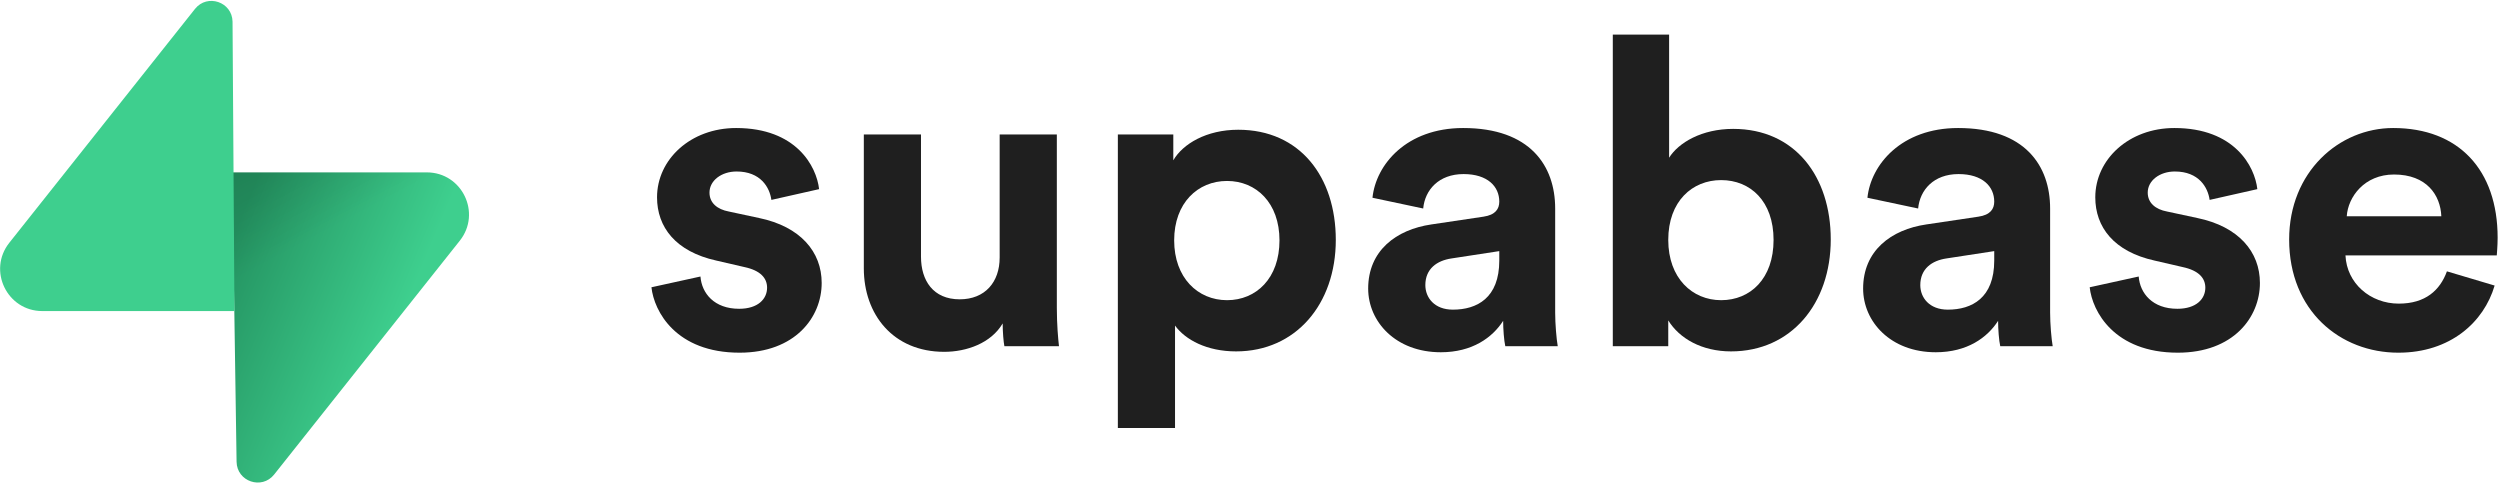
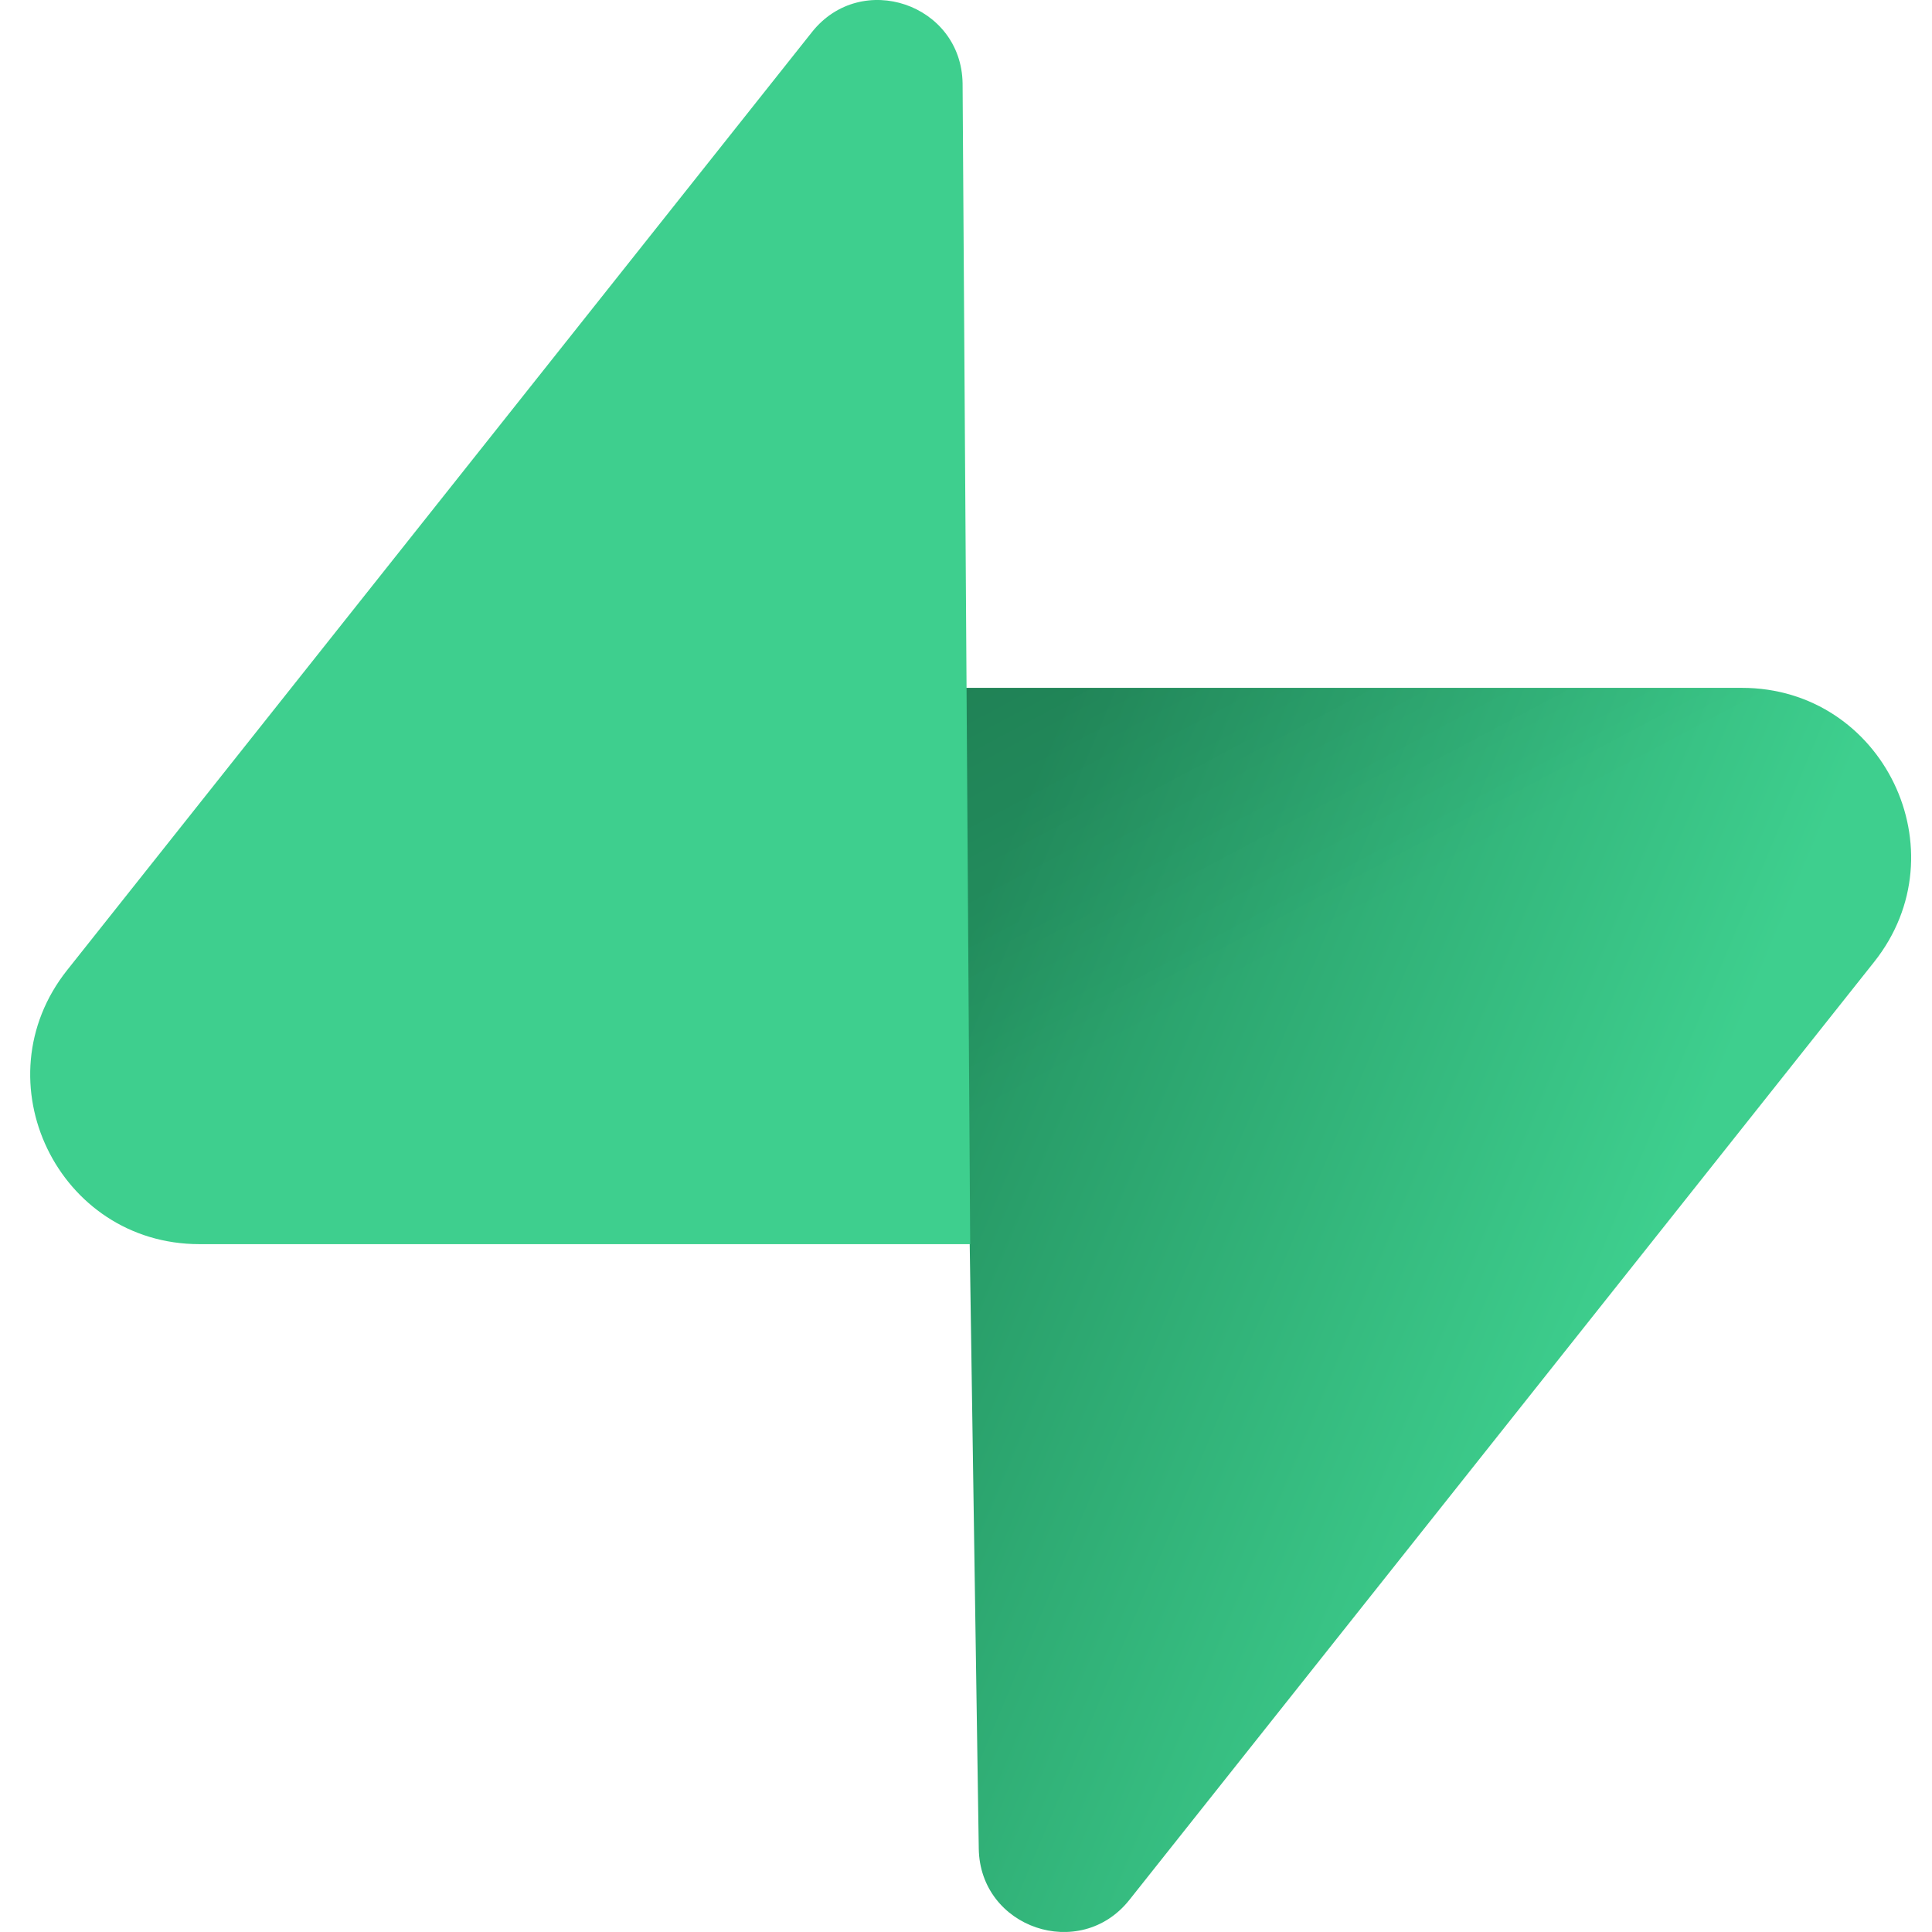
- <svg xmlns="http://www.w3.org/2000/svg" width="581" height="113" viewBox="0 0 581 113" fill="none">
-   <path d="M151.397 66.761C151.996 72.362 157.091 81.964 171.877 81.964C184.764 81.964 190.959 73.762 190.959 65.761C190.959 58.559 186.063 52.658 176.373 50.657L169.379 49.157C166.682 48.657 164.884 47.157 164.884 44.756C164.884 41.955 167.681 39.855 171.178 39.855C176.772 39.855 178.87 43.556 179.27 46.456L190.359 43.956C189.76 38.655 185.064 29.753 171.078 29.753C160.488 29.753 152.696 37.054 152.696 45.856C152.696 52.758 156.991 58.459 166.482 60.559L172.976 62.06C176.772 62.86 178.271 64.66 178.271 66.861C178.271 69.462 176.173 71.762 171.777 71.762C165.983 71.762 163.085 68.161 162.786 64.26L151.397 66.761Z" fill="#1F1F1F">
-  </path>
-   <path d="M233.421 80.464H246.109C245.909 78.763 245.609 75.363 245.609 71.562V31.253H232.321V59.859C232.321 65.561 228.925 69.561 223.031 69.561C216.837 69.561 214.039 65.16 214.039 59.659V31.253H200.752V62.36C200.752 73.062 207.545 81.764 219.434 81.764C224.628 81.764 230.325 79.764 233.022 75.163C233.022 77.163 233.221 79.464 233.421 80.464Z" fill="#1F1F1F">
-  </path>
-   <path d="M273.076 99.468V75.663C275.473 78.964 280.469 81.664 287.263 81.664C301.149 81.664 310.439 70.662 310.439 55.758C310.439 41.155 302.148 30.153 287.762 30.153C280.37 30.153 274.875 33.453 272.677 37.254V31.253H259.79V99.468H273.076ZM297.352 55.858C297.352 64.661 291.958 69.762 285.164 69.762C278.372 69.762 272.877 64.561 272.877 55.858C272.877 47.157 278.372 42.055 285.164 42.055C291.958 42.055 297.352 47.157 297.352 55.858Z" fill="#1F1F1F">
-  </path>
-   <path d="M317.964 67.061C317.964 74.763 324.357 81.864 334.848 81.864C342.139 81.864 346.835 78.463 349.332 74.562C349.332 76.463 349.532 79.163 349.832 80.464H362.02C361.72 78.763 361.422 75.263 361.422 72.662V48.457C361.422 38.554 355.627 29.753 340.043 29.753C326.855 29.753 319.761 38.254 318.963 45.956L330.751 48.457C331.151 44.156 334.348 40.455 340.141 40.455C345.737 40.455 348.434 43.356 348.434 46.856C348.434 48.557 347.536 49.957 344.738 50.357L332.65 52.158C324.458 53.358 317.964 58.259 317.964 67.061ZM337.644 71.962C333.349 71.962 331.25 69.161 331.25 66.261C331.25 62.46 333.947 60.559 337.345 60.059L348.434 58.359V60.559C348.434 69.261 343.239 71.962 337.644 71.962Z" fill="#1F1F1F">
-  </path>
-   <path d="M387.703 80.464V74.463C390.299 78.664 395.494 81.664 402.288 81.664C416.276 81.664 425.467 70.562 425.467 55.658C425.467 41.055 417.174 29.953 402.788 29.953C395.494 29.953 390.1 33.154 387.902 36.654V8.048H374.815V80.464H387.703ZM412.178 55.758C412.178 64.76 406.784 69.762 399.99 69.762C393.297 69.762 387.703 64.661 387.703 55.758C387.703 46.756 393.297 41.855 399.99 41.855C406.784 41.855 412.178 46.756 412.178 55.758Z" fill="#1F1F1F">
-  </path>
-   <path d="M432.99 67.061C432.99 74.763 439.383 81.864 449.873 81.864C457.165 81.864 461.862 78.463 464.358 74.562C464.358 76.463 464.559 79.163 464.858 80.464H477.046C476.748 78.763 476.448 75.263 476.448 72.662V48.457C476.448 38.554 470.653 29.753 455.068 29.753C441.881 29.753 434.788 38.254 433.989 45.956L445.776 48.457C446.177 44.156 449.374 40.455 455.167 40.455C460.763 40.455 463.46 43.356 463.46 46.856C463.46 48.557 462.561 49.957 459.763 50.357L447.676 52.158C439.484 53.358 432.99 58.259 432.99 67.061ZM452.671 71.962C448.375 71.962 446.276 69.161 446.276 66.261C446.276 62.46 448.973 60.559 452.371 60.059L463.46 58.359V60.559C463.46 69.261 458.265 71.962 452.671 71.962Z" fill="#1F1F1F">
-  </path>
-   <path d="M485.645 66.761C486.243 72.362 491.339 81.964 506.124 81.964C519.012 81.964 525.205 73.762 525.205 65.761C525.205 58.559 520.311 52.658 510.62 50.657L503.626 49.157C500.929 48.657 499.132 47.157 499.132 44.756C499.132 41.955 501.928 39.855 505.425 39.855C511.021 39.855 513.118 43.556 513.519 46.456L524.607 43.956C524.007 38.655 519.312 29.753 505.326 29.753C494.735 29.753 486.944 37.054 486.944 45.856C486.944 52.758 491.238 58.459 500.73 60.559L507.224 62.06C511.021 62.86 512.519 64.66 512.519 66.861C512.519 69.462 510.421 71.762 506.025 71.762C500.23 71.762 497.334 68.161 497.034 64.26L485.645 66.761Z" fill="#1F1F1F">
-  </path>
-   <path d="M545.385 50.257C545.685 45.756 549.482 40.555 556.375 40.555C563.967 40.555 567.165 45.356 567.365 50.257H545.385ZM568.664 63.06C567.065 67.461 563.668 70.562 557.474 70.562C550.88 70.562 545.385 65.861 545.087 59.359H580.252C580.252 59.159 580.451 57.159 580.451 55.258C580.451 39.455 571.361 29.753 556.175 29.753C543.588 29.753 531.998 39.955 531.998 55.658C531.998 72.262 543.886 81.964 557.374 81.964C569.462 81.964 577.255 74.863 579.753 66.361L568.664 63.06Z" fill="#1F1F1F">
-  </path>
-   <path d="M63.708 110.284C60.848 113.885 55.05 111.912 54.981 107.314L53.974 40.063L99.194 40.063C107.384 40.063 111.952 49.523 106.859 55.937L63.708 110.284Z" fill="url(#paint0_linear)">
-  </path>
-   <path d="M63.708 110.284C60.848 113.885 55.05 111.912 54.981 107.314L53.974 40.063L99.194 40.063C107.384 40.063 111.952 49.523 106.859 55.937L63.708 110.284Z" fill="url(#paint1_linear)" fill-opacity="0.2">
-  </path>
-   <path d="M45.317 2.071C48.176 -1.53 53.974 0.443 54.043 5.041L54.485 72.292H9.831C1.64 72.292 -2.928 62.832 2.166 56.417L45.317 2.071Z" fill="#3ECF8E">
-  </path>
-   <defs>
-     <linearGradient id="paint0_linear" x1="53.974" y1="54.974" x2="94.163" y2="71.829" gradientUnits="userSpaceOnUse">
-       <stop stop-color="#249361">
-    </stop>
-       <stop offset="1" stop-color="#3ECF8E">
-    </stop>
+ <svg xmlns="http://www.w3.org/2000/svg" width="64" height="64" viewBox="0 0 64 64" version="1.1" id="svg20" style="fill:none">
+   <path d="m 37.412,62.937 c -1.635,2.059 -4.95,0.931 -4.989,-1.698 L 31.847,22.786 h 25.855 c 4.683,0 7.295,5.409 4.383,9.077 z" id="path2" style="fill:url(#paint0_linear);stroke-width:0.572" />
+   <path d="m 37.412,62.937 c -1.635,2.059 -4.95,0.931 -4.989,-1.698 L 31.847,22.786 h 25.855 c 4.683,0 7.295,5.409 4.383,9.077 z" id="path4" style="fill:url(#paint1_linear);fill-opacity:0.2;stroke-width:0.572" />
+   <path d="m 26.897,1.063 c 1.635,-2.059 4.95,-0.931 4.99,1.698 L 32.139,41.214 H 6.607 c -4.683,0 -7.295,-5.409 -4.383,-9.077 z" id="path6" style="fill:#3ecf8e;stroke-width:0.572" />
+   <defs id="defs18">
+     <linearGradient id="paint0_linear" x1="53.974" y1="54.974" x2="94.163" y2="71.829" gradientUnits="userSpaceOnUse" gradientTransform="matrix(0.5717731,0,0,0.5717733,0.9859008,-0.1207499)">
+       <stop stop-color="#249361" id="stop8" />
+       <stop offset="1" stop-color="#3ECF8E" id="stop10" />
    </linearGradient>
-     <linearGradient id="paint1_linear" x1="36.156" y1="30.578" x2="54.484" y2="65.081" gradientUnits="userSpaceOnUse">
-       <stop>
-    </stop>
-       <stop offset="1" stop-opacity="0">
-    </stop>
+     <linearGradient id="paint1_linear" x1="36.156" y1="30.578" x2="54.484" y2="65.081" gradientUnits="userSpaceOnUse" gradientTransform="matrix(0.5717731,0,0,0.5717733,0.9859008,-0.1207499)">
+       <stop id="stop13" />
+       <stop offset="1" stop-opacity="0" id="stop15" />
    </linearGradient>
  </defs>
</svg>
